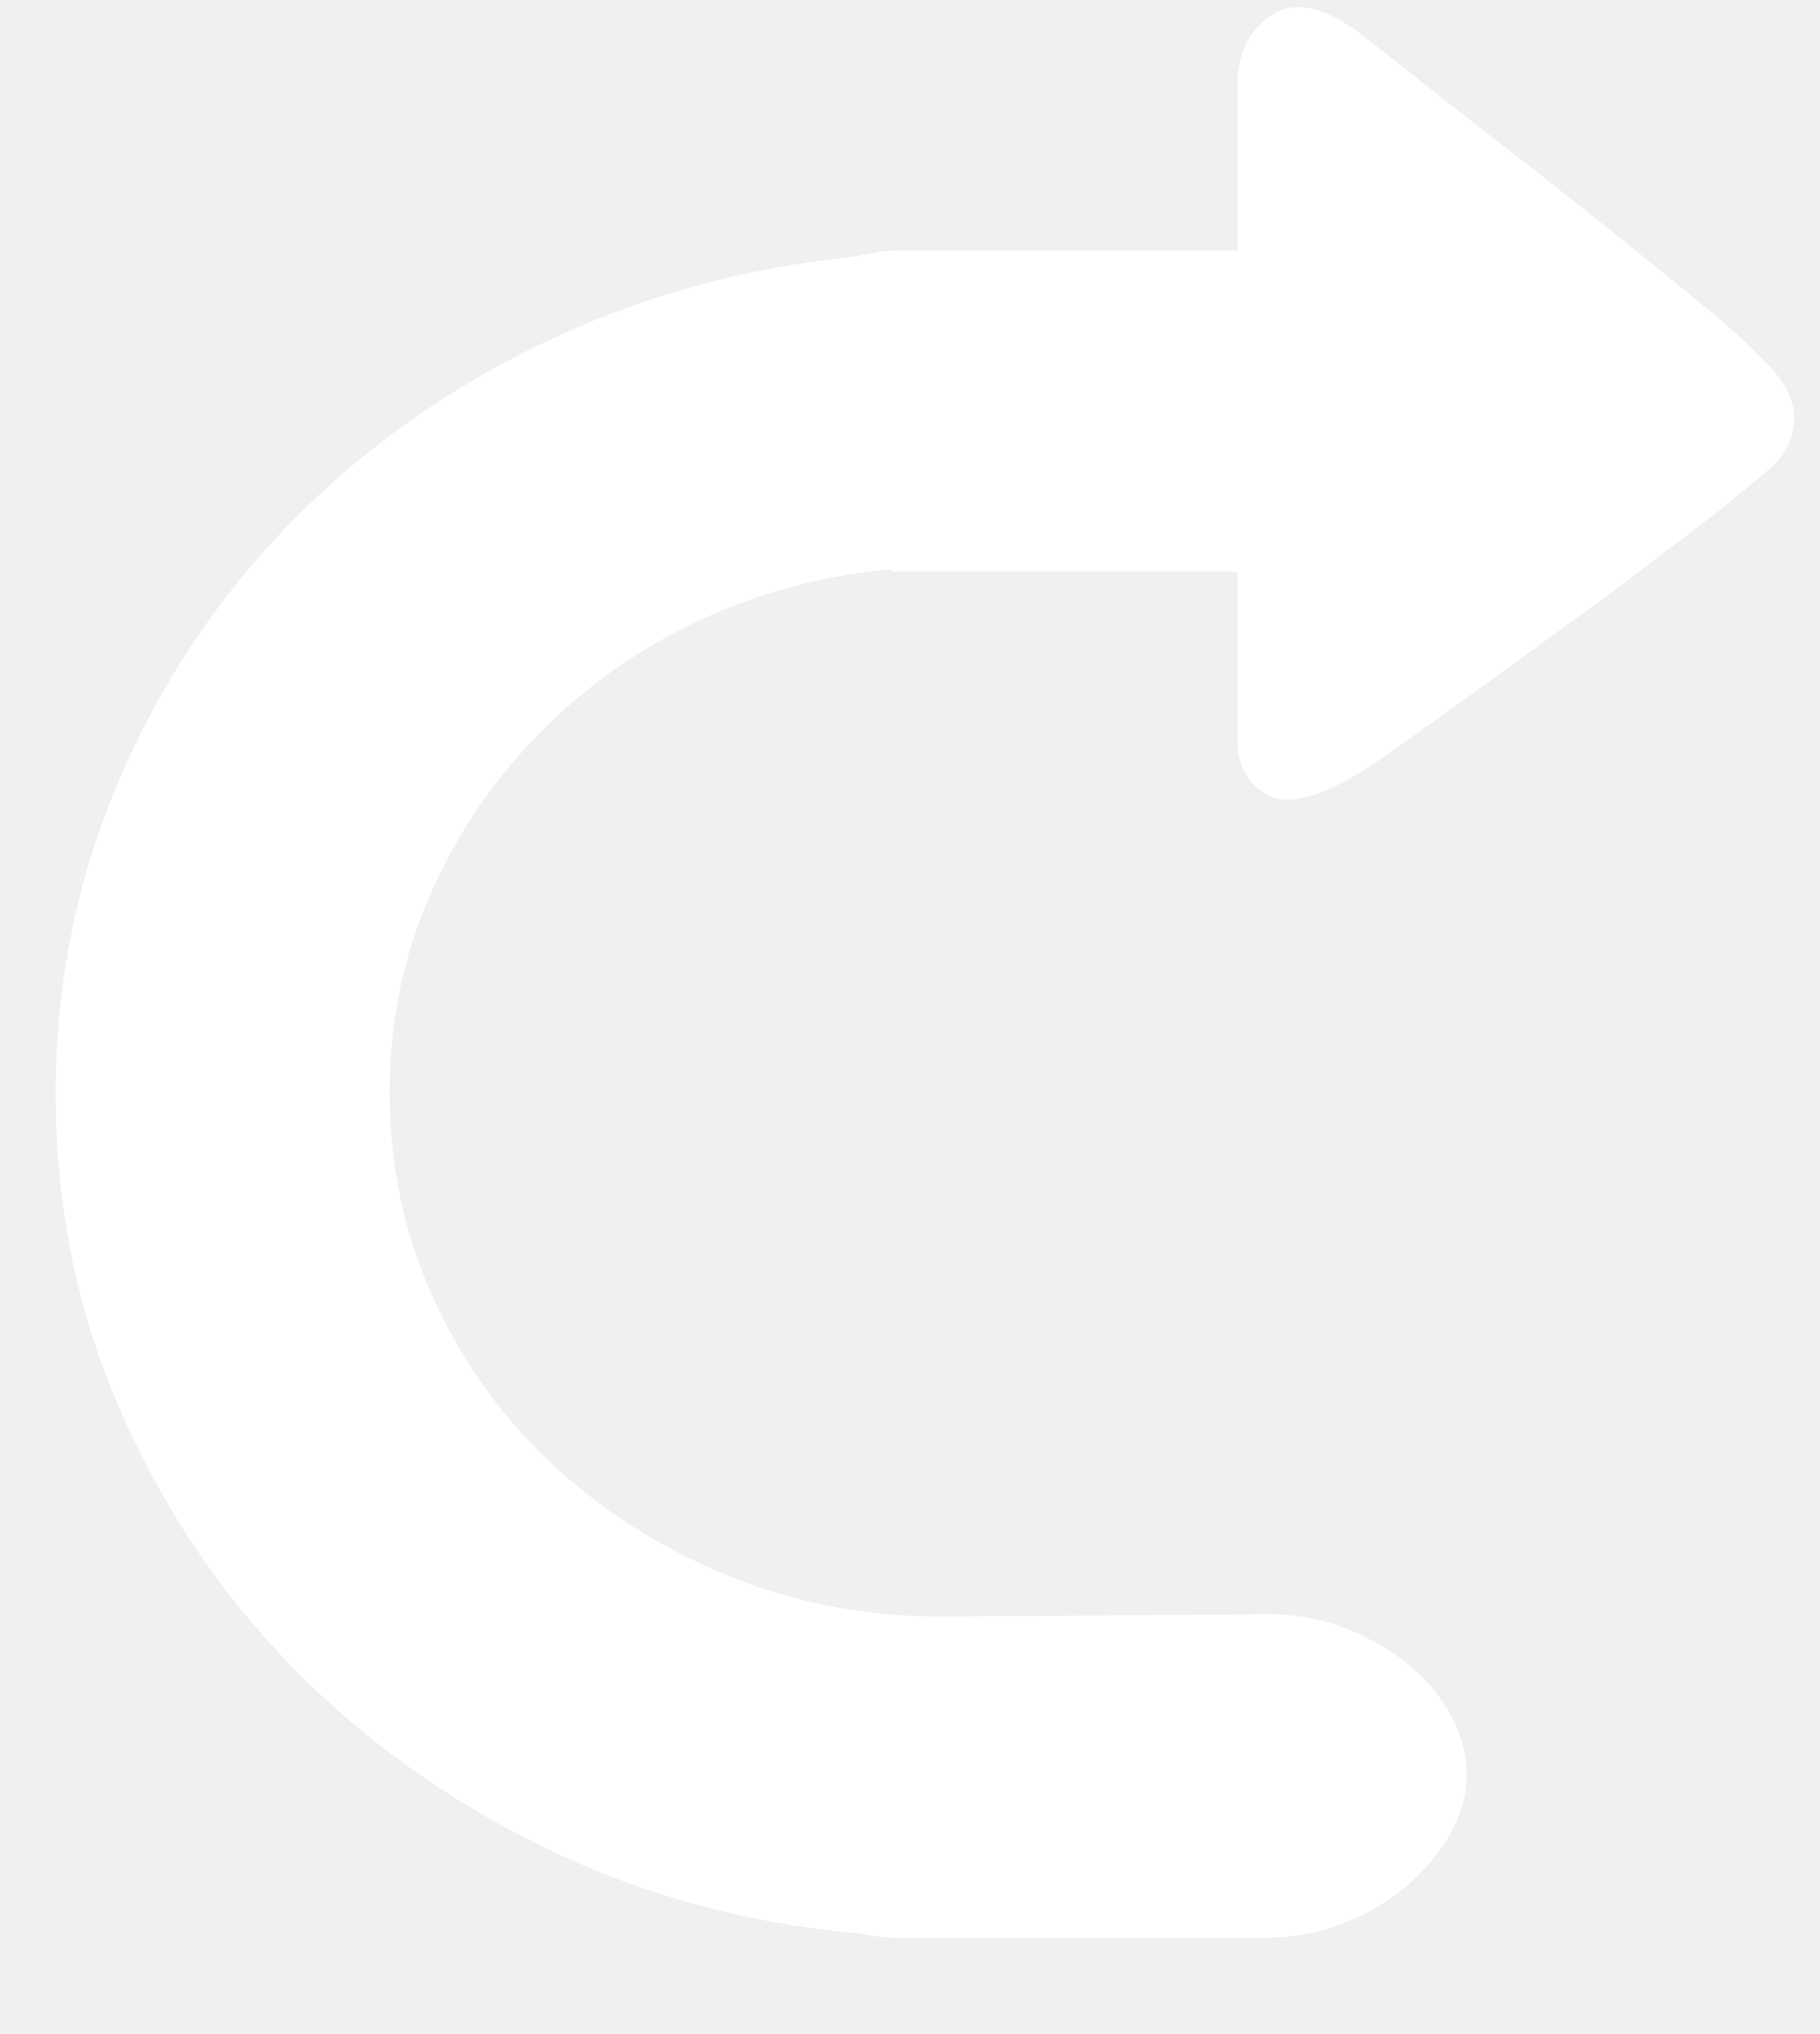
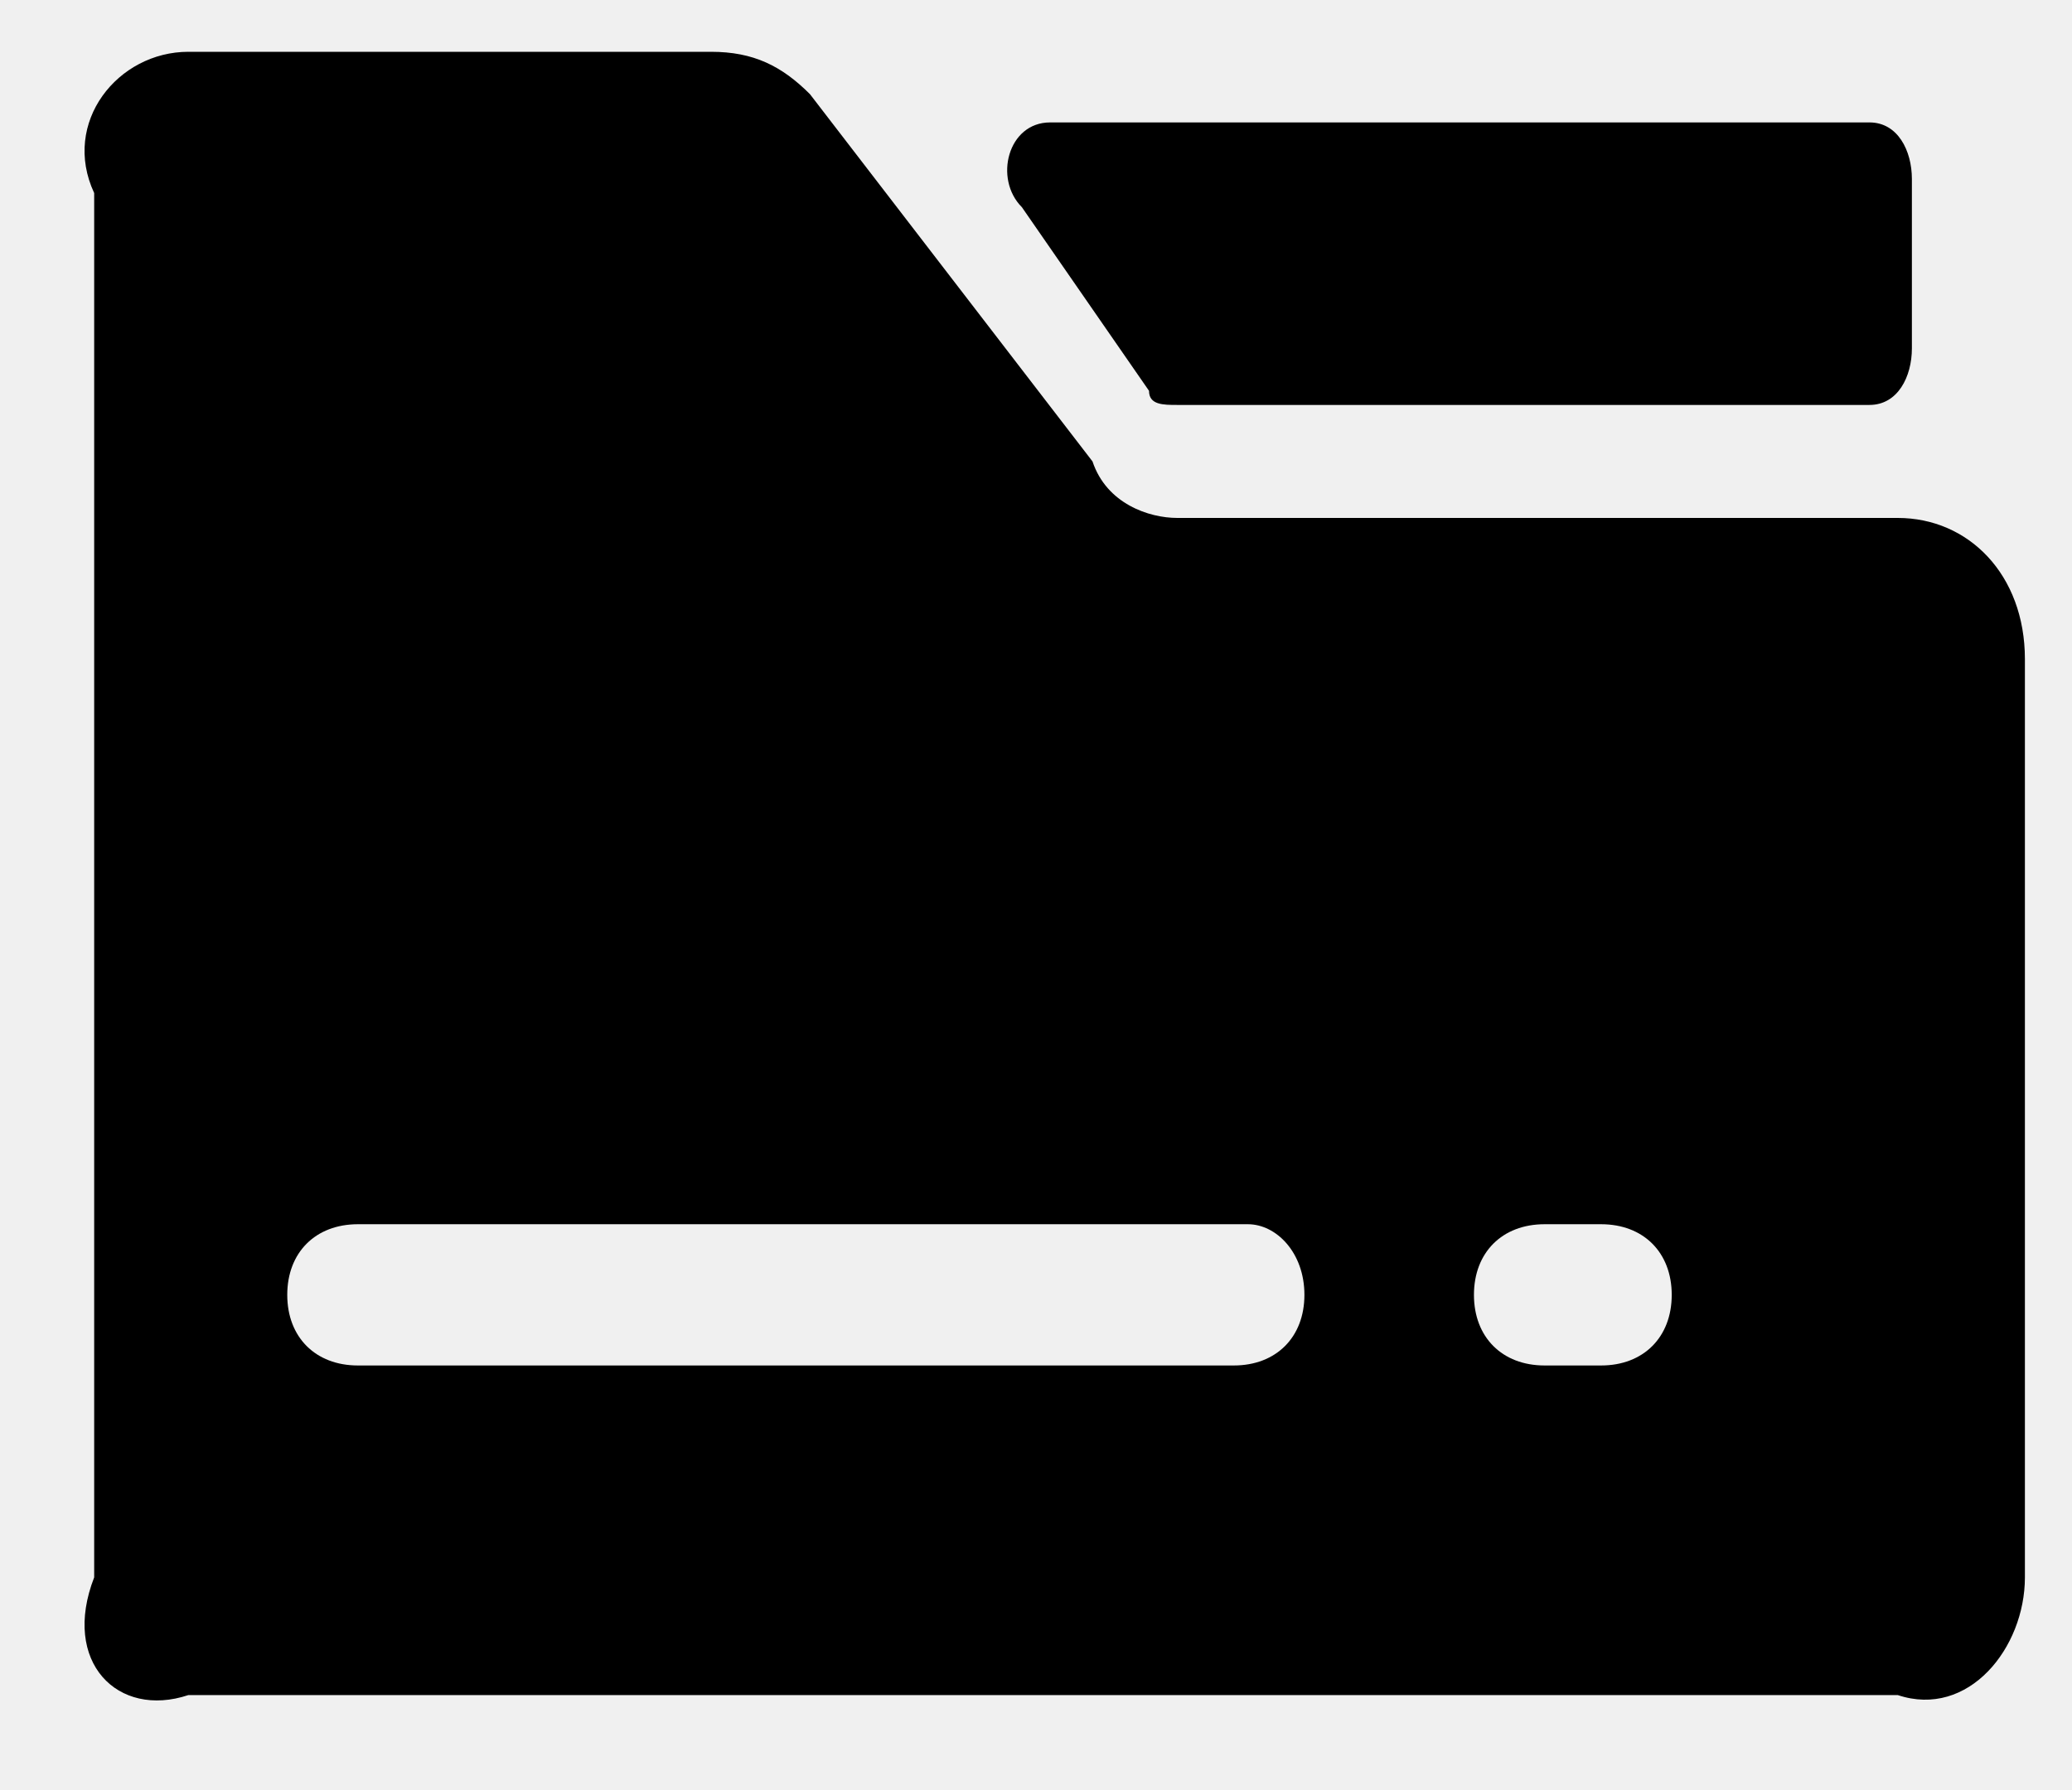
- <svg xmlns="http://www.w3.org/2000/svg" version="1.1" width="17px" height="19px">
-   <g transform="matrix(1 0 0 1 -1970 -81 )">
-     <path d="M 1.09 7.34  C 0.71 8.247  0.52 9.207  0.52 10.22  C 0.52 11.247  0.713 12.213  1.1 13.12  C 1.487 14.027  2.017 14.83  2.69 15.53  C 3.363 16.23  4.157 16.803  5.07 17.25  C 5.983 17.697  6.967 17.967  8.02 18.06  C 8.087 18.073  8.147 18.083  8.2 18.09  C 8.253 18.097  8.313 18.1  8.38 18.1  L 11.84 18.1  C 12.067 18.1  12.29 18.06  12.51 17.98  C 12.73 17.9  12.927 17.79  13.1 17.65  C 13.273 17.51  13.417 17.347  13.53 17.16  C 13.643 16.973  13.7 16.78  13.7 16.58  C 13.7 16.38  13.647 16.187  13.54 16  C 13.433 15.813  13.293 15.653  13.12 15.52  C 12.947 15.387  12.753 15.28  12.54 15.2  C 12.327 15.12  12.107 15.08  11.88 15.08  L 8.78 15.1  C 8.073 15.1  7.407 14.97  6.78 14.71  C 6.153 14.45  5.607 14.1  5.14 13.66  C 4.673 13.22  4.307 12.703  4.04 12.11  C 3.773 11.517  3.64 10.88  3.64 10.2  C 3.64 9.56  3.76 8.96  4 8.4  C 4.24 7.84  4.57 7.34  4.99 6.9  C 5.41 6.46  5.9 6.103  6.46 5.83  C 7.02 5.557  7.627 5.387  8.28 5.32  C 8.307 5.32  8.323 5.323  8.33 5.33  C 8.337 5.337  8.353 5.34  8.38 5.34  L 11.56 5.34  L 11.56 6.92  C 11.56 7.147  11.65 7.313  11.83 7.42  C 12.01 7.527  12.3 7.46  12.7 7.22  C 12.807 7.153  12.977 7.037  13.21 6.87  C 13.443 6.703  13.717 6.507  14.03 6.28  C 14.343 6.053  14.673 5.813  15.02 5.56  L 16.02 4.8  C 16.22 4.64  16.393 4.497  16.54 4.37  C 16.687 4.243  16.76 4.087  16.76 3.9  C 16.76 3.74  16.677 3.573  16.51 3.4  C 16.343 3.227  16.153 3.053  15.94 2.88  C 15.7 2.68  15.413 2.447  15.08 2.18  C 14.747 1.913  14.417 1.653  14.09 1.4  C 13.763 1.147  13.47 0.917  13.21 0.71  C 12.95 0.503  12.767 0.36  12.66 0.28  C 12.34 0.053  12.08 0.007  11.88 0.14  C 11.68 0.273  11.573 0.473  11.56 0.74  L 11.56 2.34  L 8.38 2.34  C 8.313 2.34  8.243 2.347  8.17 2.36  C 8.097 2.373  8.027 2.387  7.96 2.4  C 6.92 2.507  5.947 2.78  5.04 3.22  C 4.133 3.66  3.343 4.23  2.67 4.93  C 1.997 5.63  1.47 6.433  1.09 7.34  Z " fill-rule="nonzero" fill="#ffffff" stroke="none" transform="matrix(1 0 0 1 1970 81 )" />
+ <svg xmlns="http://www.w3.org/2000/svg" version="1.1" width="22px" height="19px">
+   <g transform="matrix(1 0 0 1 -1544 -4314 )">
+     <path d="M 12.2 4.15  C 12.2 4.3  12.35 4.3  12.5 4.3  L 19.85 4.3  C 20.15 4.3  20.3 4  20.3 3.7  L 20.3 1.9  C 20.3 1.6  20.15 1.3  19.85 1.3  L 11.15 1.3  C 10.7 1.3  10.55 1.9  10.85 2.2  L 12.2 4.15  Z M 21.5 7  C 21.5 6.1  20.9 5.5  20.15 5.5  L 12.5 5.5  C 12.2 5.5  11.75 5.35  11.6 4.9  L 8.6 1  C 8.3 0.7  8 0.55  7.55 0.55  L 2 0.55  C 1.25 0.55  0.65 1.3  1 2.05  L 1 16.75  C 0.65 17.65  1.25 18.25  2 18  L 20.15 18  C 20.9 18.25  21.5 17.5  21.5 16.75  L 21.5 7  Z M 13.25 13  C 13.55 13  13.85 13.3  13.85 13.75  C 13.85 14.2  13.55 14.5  13.1 14.5  L 3.8 14.5  C 3.35 14.5  3.05 14.2  3.05 13.75  C 3.05 13.3  3.35 13  3.8 13  L 13.25 13  Z M 17 13  C 17.45 13  17.75 13.3  17.75 13.75  C 17.75 14.2  17.45 14.5  17 14.5  L 16.4 14.5  C 15.95 14.5  15.65 14.2  15.65 13.75  C 15.65 13.3  15.95 13  16.4 13  L 17 13  Z " fill-rule="nonzero" fill="#000000" stroke="none" transform="matrix(1 0 0 1 1544 4314 )" />
  </g>
</svg>
